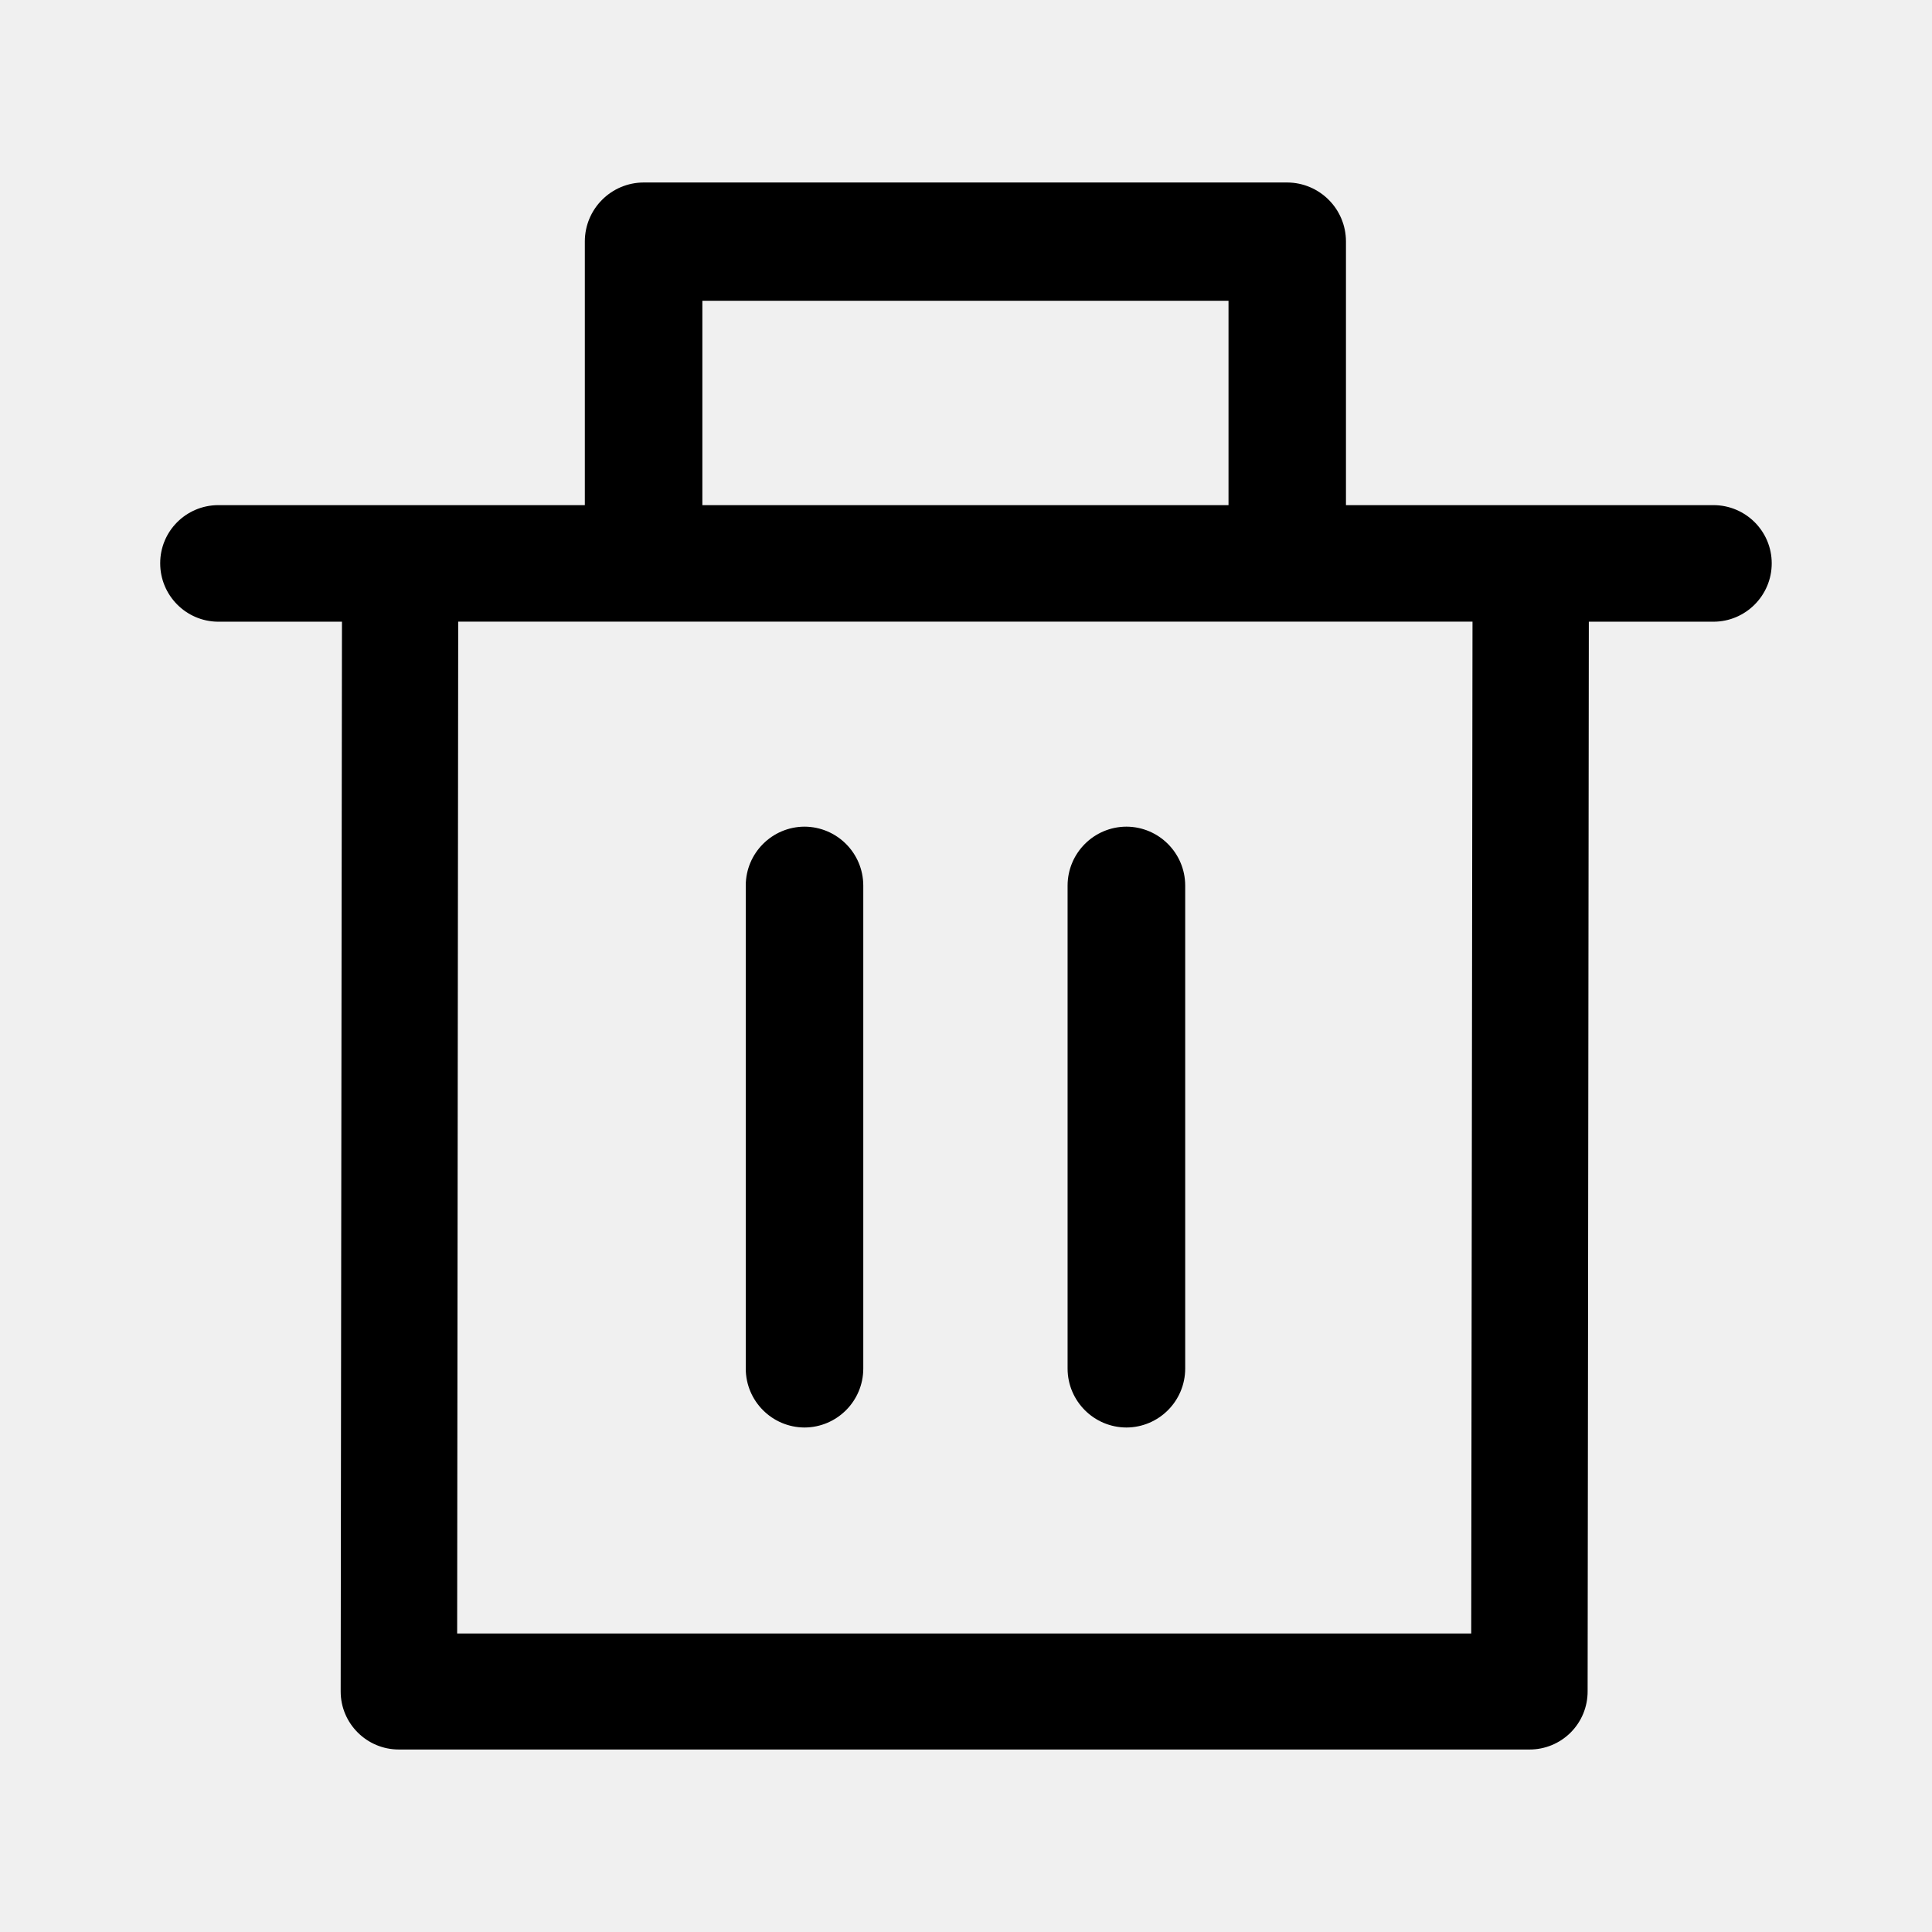
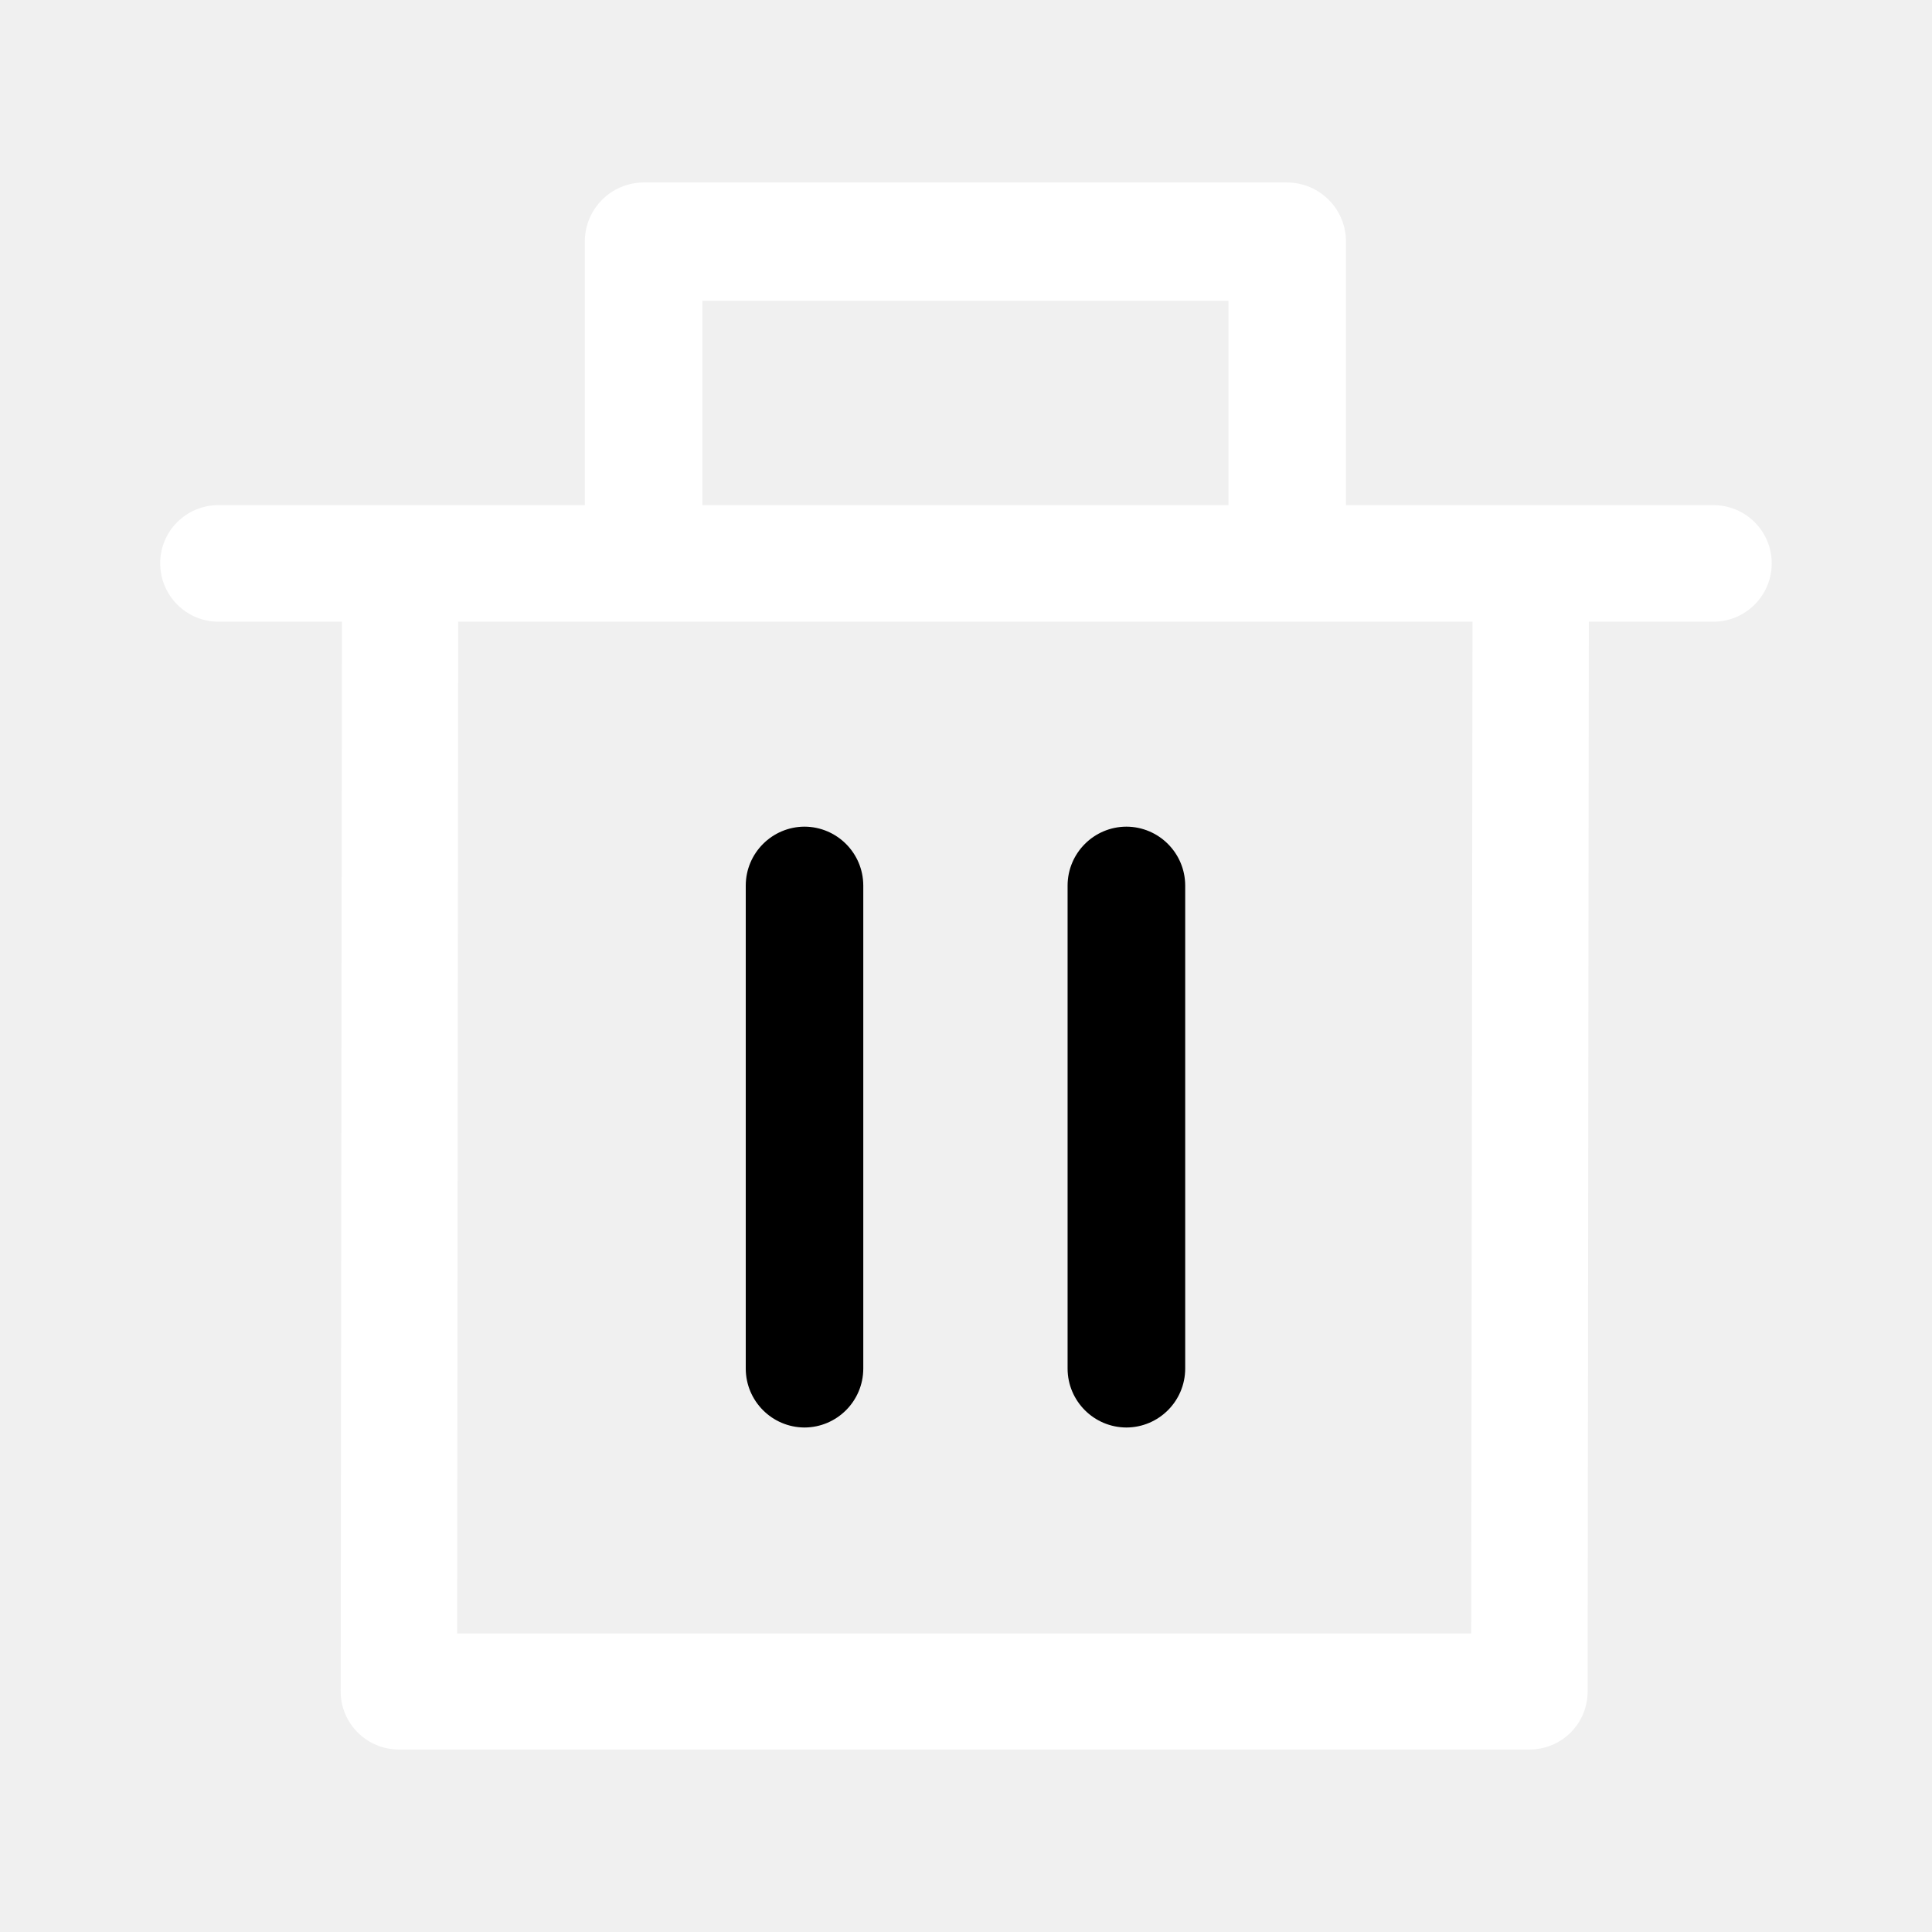
<svg xmlns="http://www.w3.org/2000/svg" width="24" height="24" viewBox="0 0 24 24" fill="none">
-   <g fill="#000">
+   <g fill="#fff">
    <path d="M7.995 2.267a.733.733 0 0 0-.73.731v3.277h-4.559c-.397.004-.717.326-.716.723-0.0.397.32.721.716.725H4.248L4.232 21.01c-.001.4.325.724.724.723h14.044a.72.72 0 0 0 .722-.723l.015-13.287h1.548c.399 0.0.724-.325.724-.725s-.325-.723-.724-.723h-4.565V2.998a.733.733 0 0 0-.73-.731Zm.73 1.469h6.536v2.539H8.725Zm-3.033 3.986h12.6l-.016 12.57H5.679Z" />
    <path fill="#000" d="M9.994 10.269a.733.733 0 0 0-.73.731v6.002a.733.733 0 0 0 .73.731.733.733 0 0 0 .73-.731v-6.002a.733.733 0 0 0-.73-.731ZM13.992 10.269a.733.733 0 0 0-.73.731v6.002a.733.733 0 0 0 .73.731.733.733 0 0 0 .731-.731v-6.002a.733.733 0 0 0-.731-.731Z" />
  </g>
</svg>
